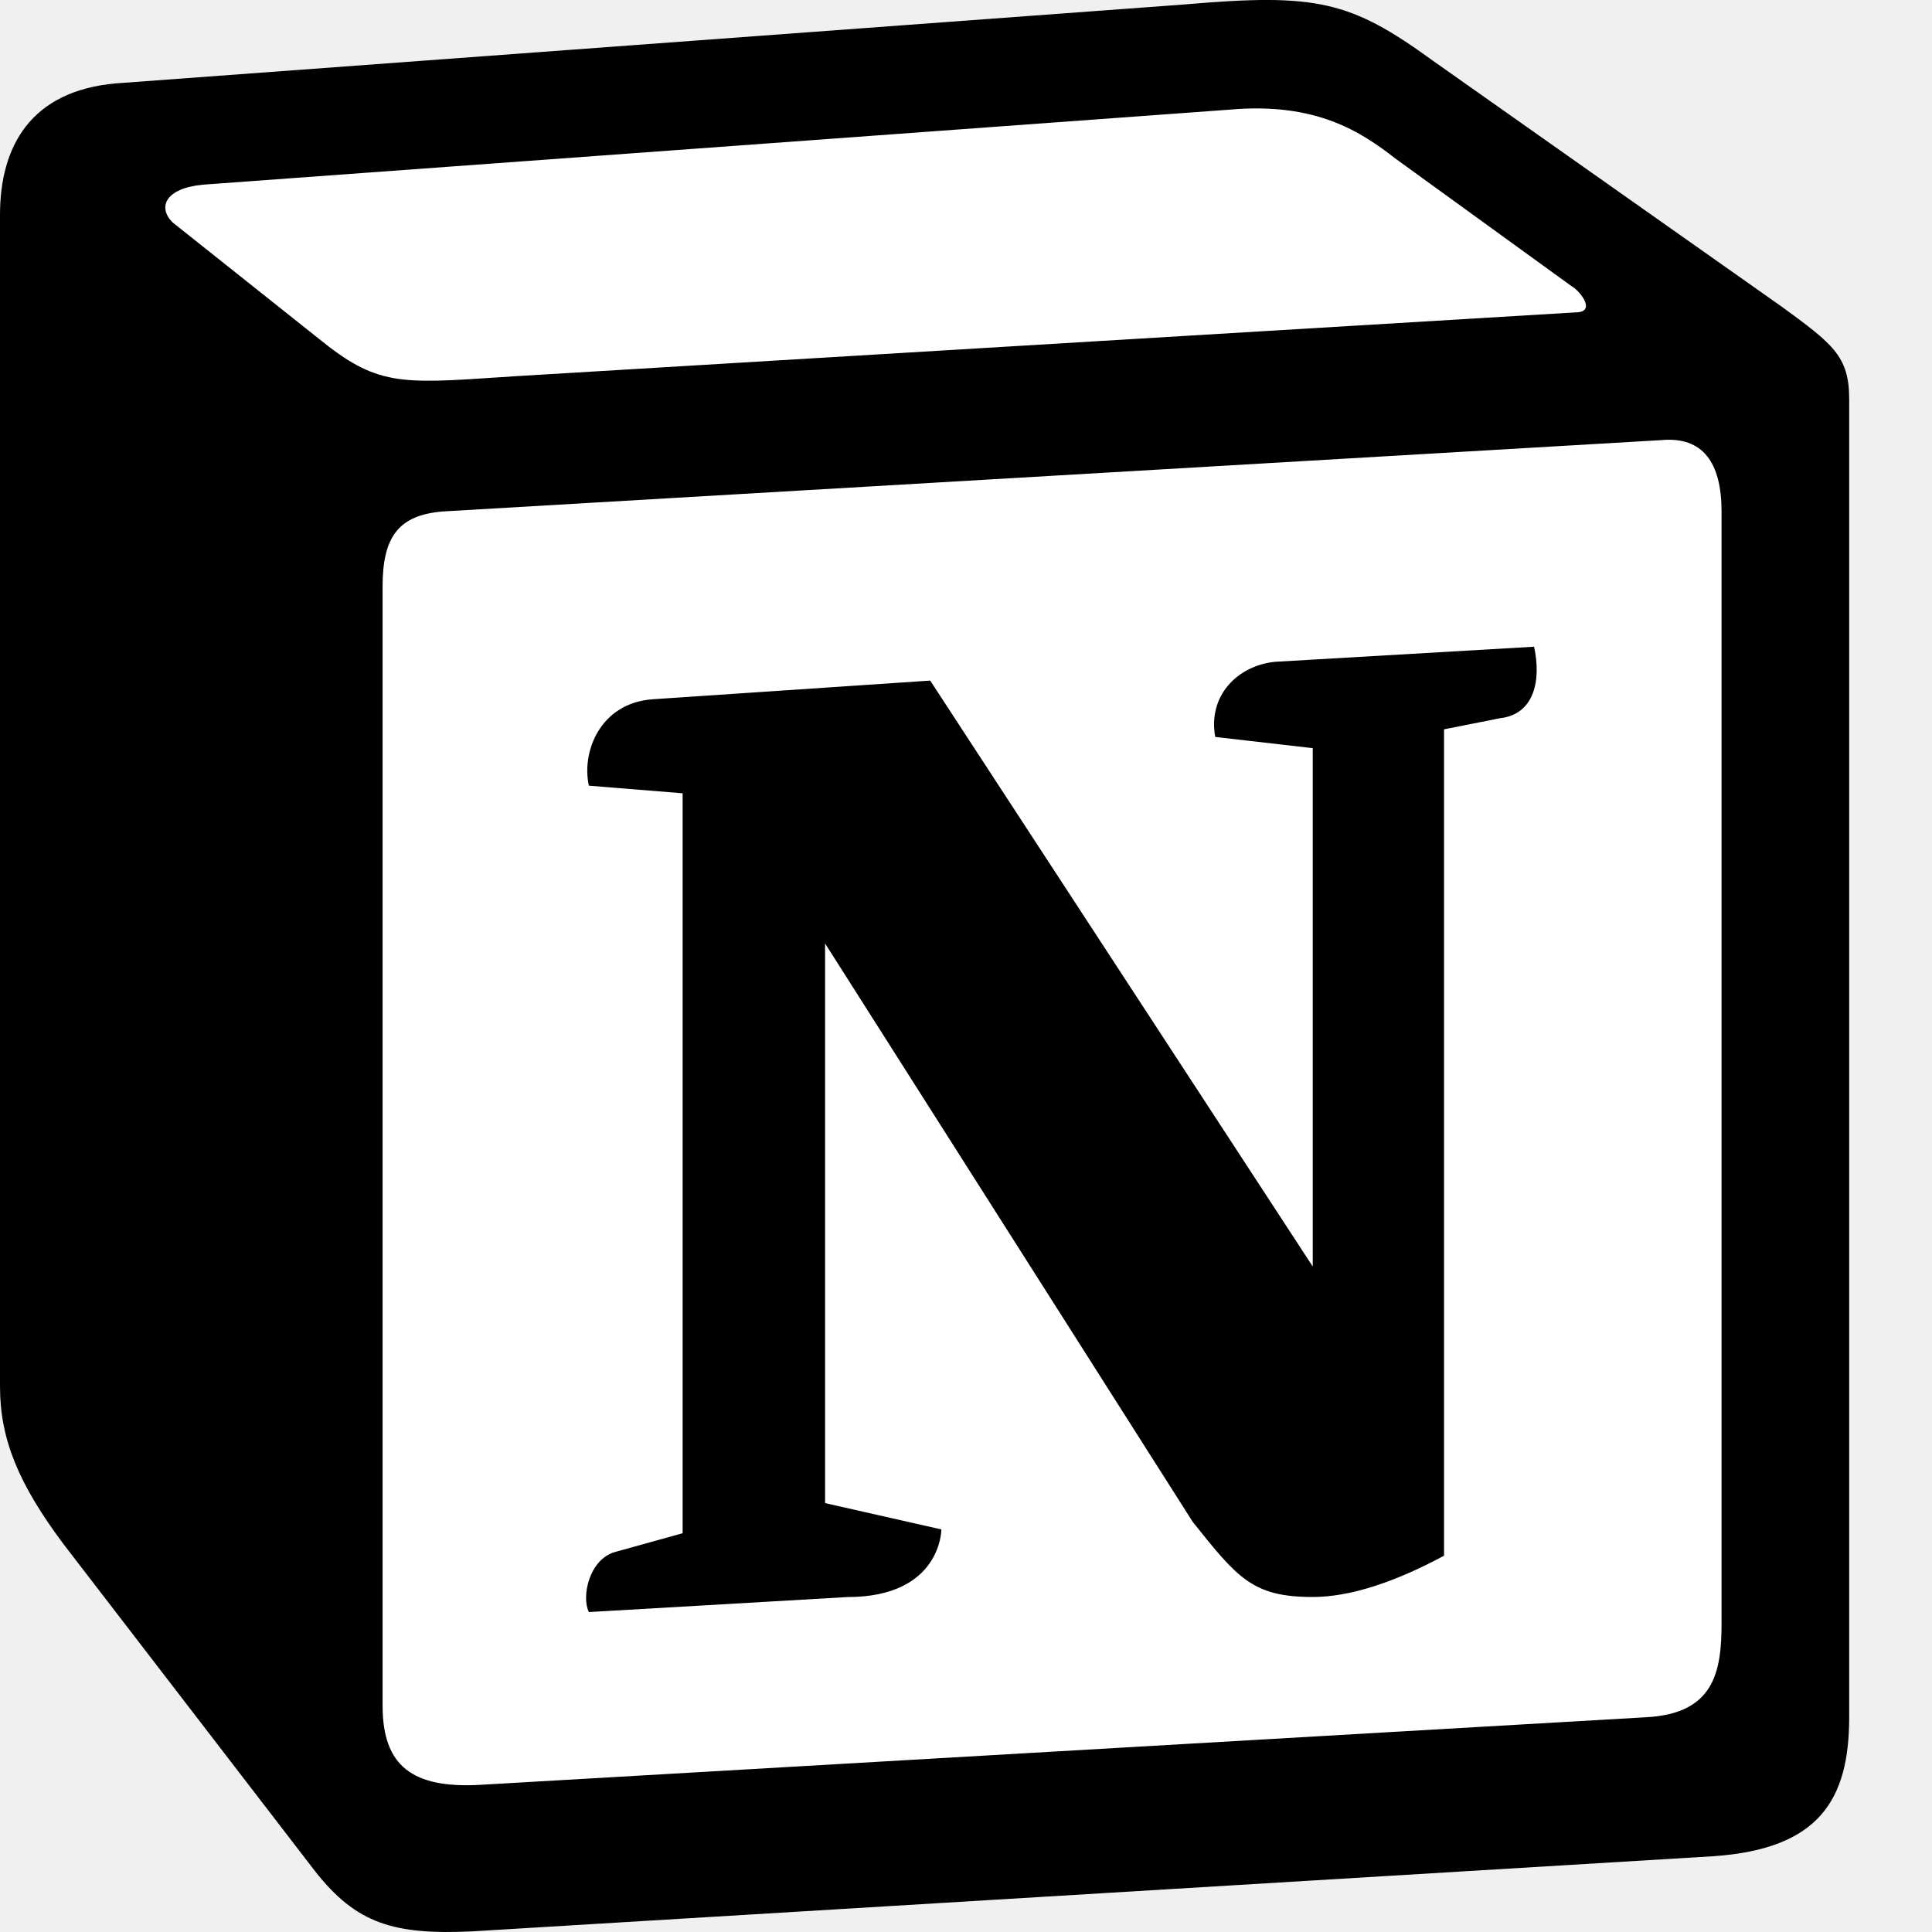
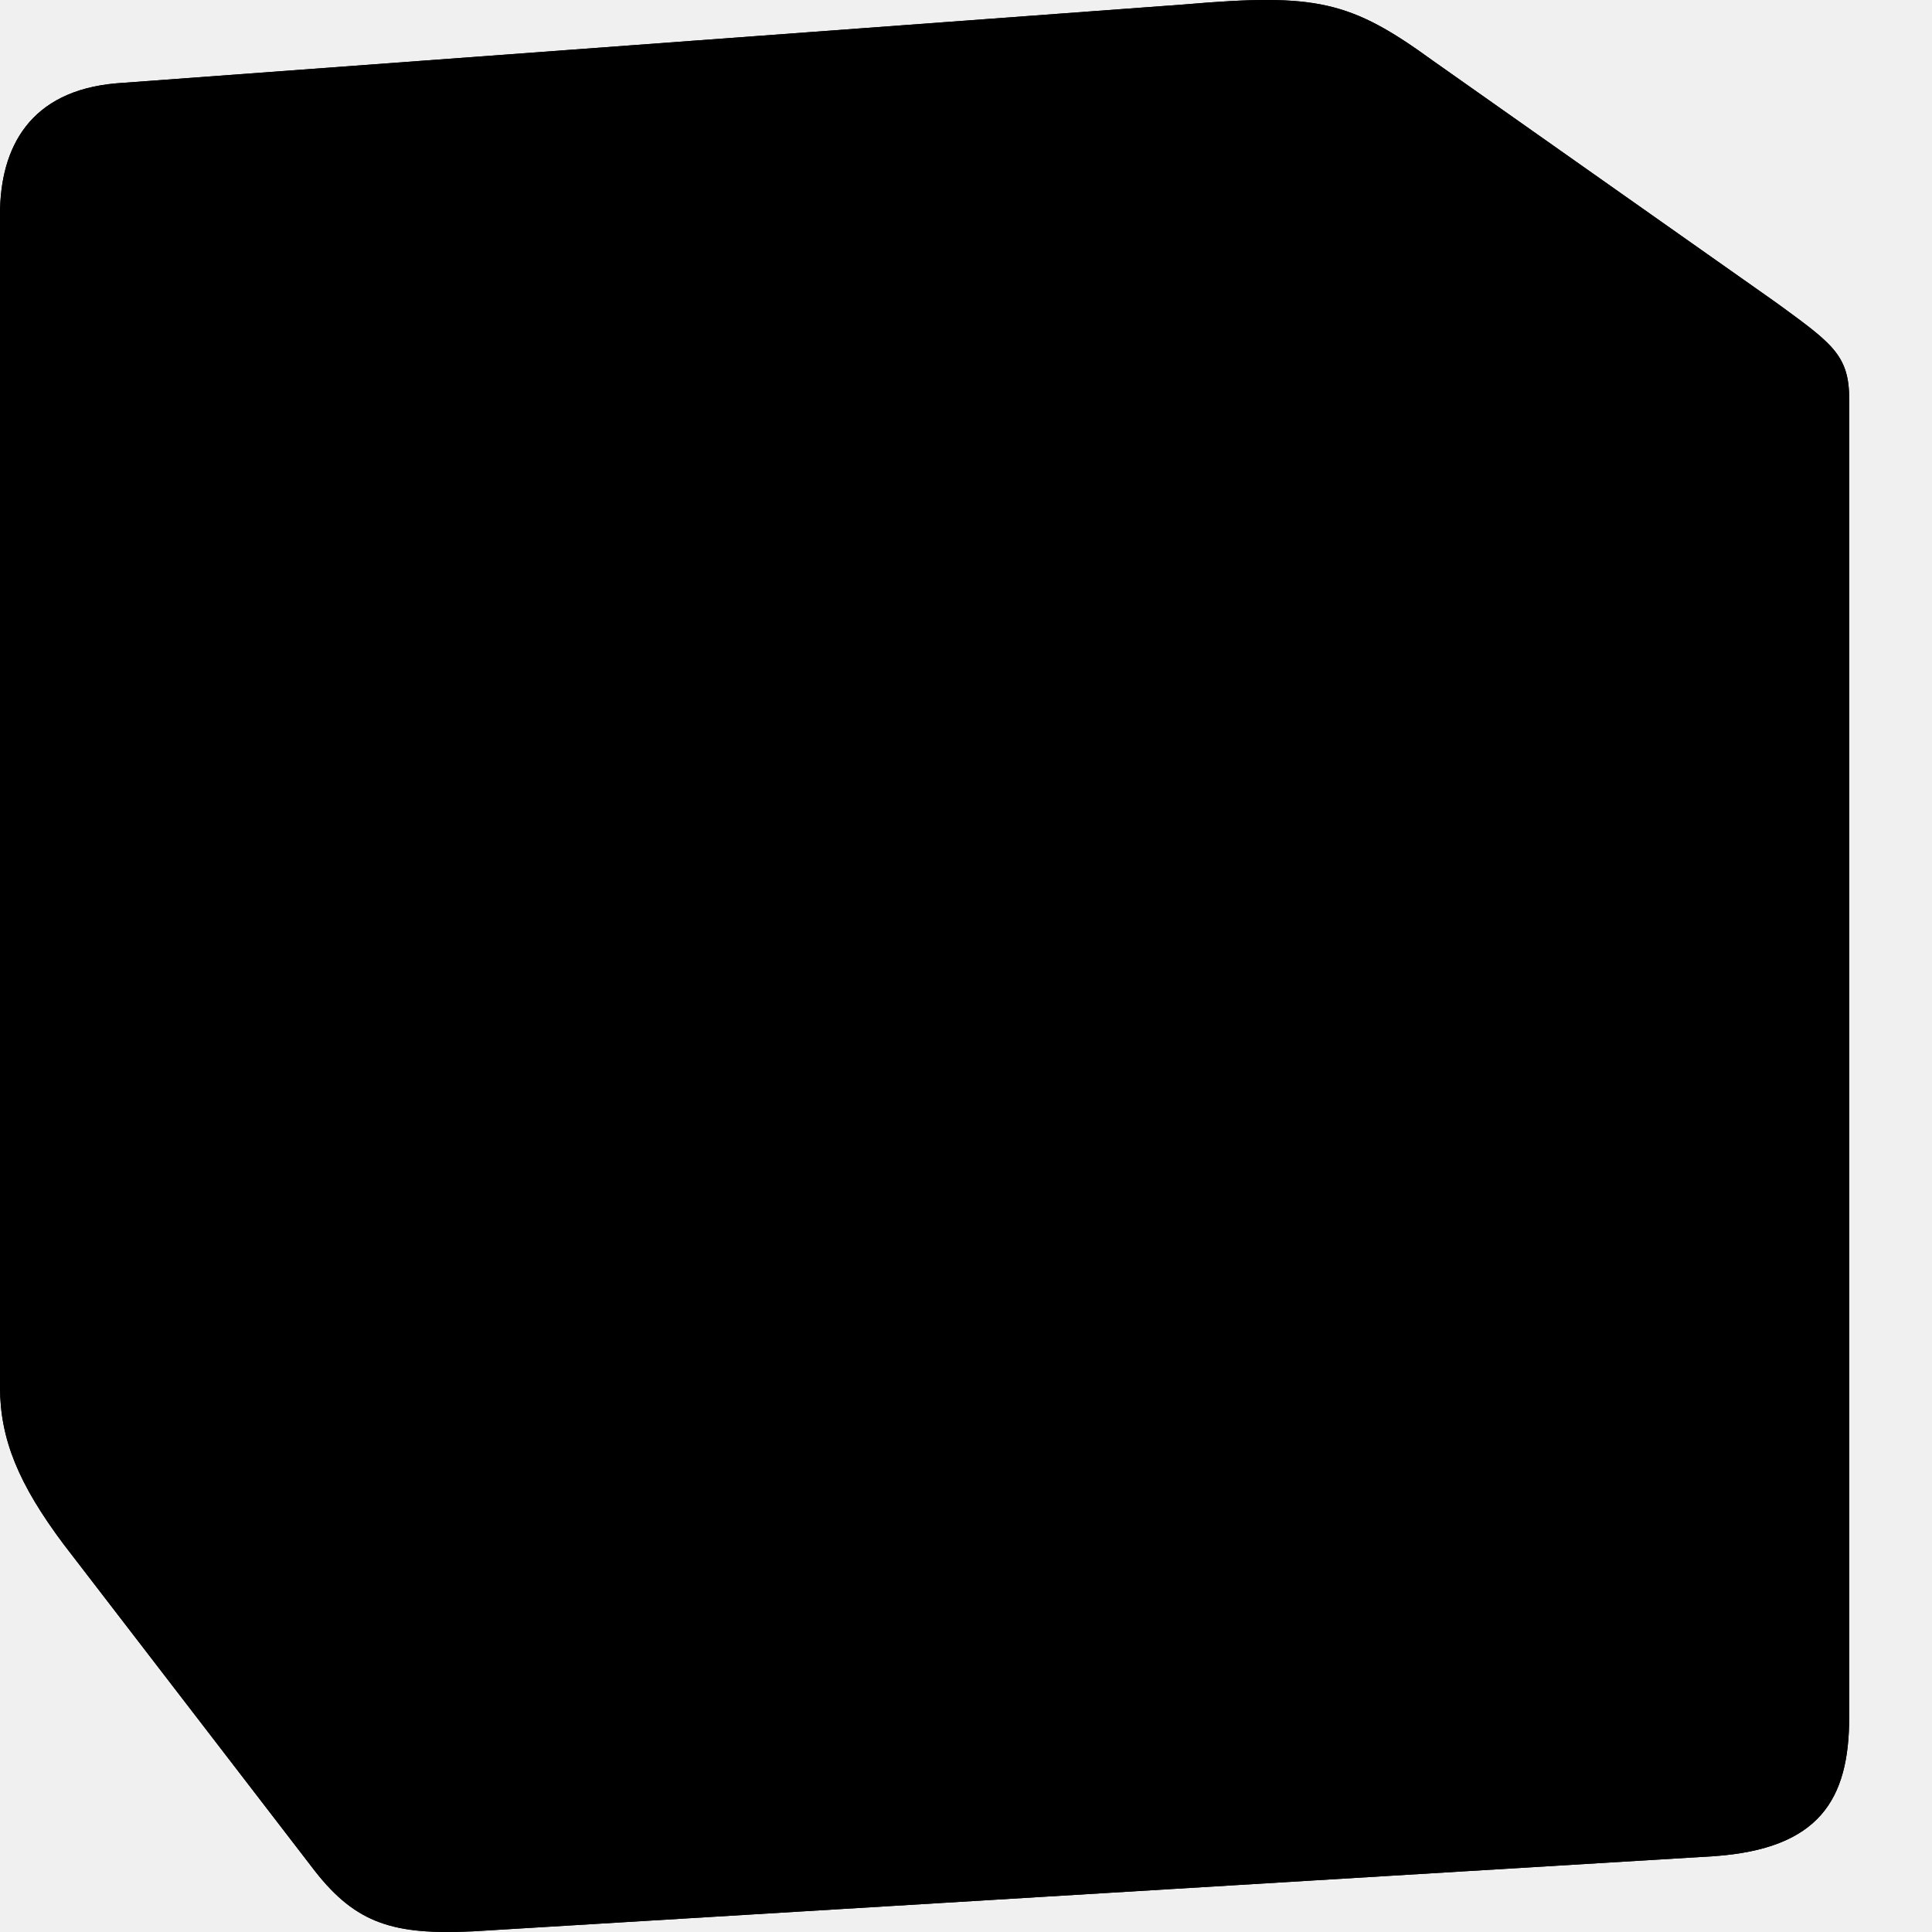
- <svg xmlns="http://www.w3.org/2000/svg" width="100" height="100" viewBox="0 0 100 100" fill="none">
-   <path d="M6.017 4.313l55.333 -4.087c6.797 -0.583 8.543 -0.19 12.817 2.917l17.663 12.443c2.913 2.14 3.883 2.723 3.883 5.053v68.243c0 4.277 -1.553 6.807 -6.99 7.193L24.467 99.967c-4.08 0.193 -6.023 -0.39 -8.16 -3.113L3.3 79.94c-2.333 -3.113 -3.3 -5.443 -3.3 -8.167V11.113c0 -3.497 1.553 -6.413 6.017 -6.8z" fill="#fff" />
-   <path fill-rule="evenodd" clip-rule="evenodd" d="M61.35 0.227l-55.333 4.087C1.553 4.7 0 7.617 0 11.113v60.66c0 2.723 0.967 5.053 3.3 8.167l13.007 16.913c2.137 2.723 4.08 3.307 8.16 3.113l64.257 -3.89c5.433 -0.387 6.99 -2.917 6.99 -7.193V20.64c0 -2.21 -0.873 -2.847 -3.443 -4.733L74.167 3.143c-4.273 -3.107 -6.02 -3.5 -12.817 -2.917zM25.92 19.523c-5.247 0.353 -6.437 0.433 -9.417 -1.99L8.927 11.507c-0.77 -0.78 -0.383 -1.753 1.557 -1.947l53.193 -3.887c4.467 -0.39 6.793 1.167 8.54 2.527l9.123 6.61c0.39 0.197 1.36 1.36 0.193 1.36l-54.933 3.307 -0.68 0.047zM19.803 88.3V30.367c0 -2.53 0.777 -3.697 3.103 -3.893L86 22.78c2.14 -0.193 3.107 1.167 3.107 3.693v57.547c0 2.53 -0.39 4.67 -3.883 4.863l-60.377 3.5c-3.493 0.193 -5.043 -0.97 -5.043 -4.083zm59.6 -54.827c0.387 1.75 0 3.5 -1.75 3.7l-2.91 0.577v42.773c-2.527 1.36 -4.853 2.137 -6.797 2.137 -3.107 0 -3.883 -0.973 -6.21 -3.887l-19.03 -29.94v28.967l6.02 1.363s0 3.5 -4.857 3.5l-13.39 0.777c-0.39 -0.78 0 -2.723 1.357 -3.11l3.497 -0.97v-38.3L30.48 40.667c-0.39 -1.75 0.58 -4.277 3.3 -4.473l14.367 -0.967 19.8 30.327v-26.83l-5.047 -0.58c-0.39 -2.143 1.163 -3.7 3.103 -3.89l13.4 -0.78z" fill="#000" />
+ <svg xmlns="http://www.w3.org/2000/svg" width="current" height="current" viewBox="0 0 100 100" fill="none">
+   <path d="M6.017 4.313l55.333 -4.087c6.797 -0.583 8.543 -0.19 12.817 2.917l17.663 12.443c2.913 2.14 3.883 2.723 3.883 5.053v68.243c0 4.277 -1.553 6.807 -6.99 7.193L24.467 99.967c-4.08 0.193 -6.023 -0.39 -8.16 -3.113L3.3 79.94c-2.333 -3.113 -3.3 -5.443 -3.3 -8.167V11.113c0 -3.497 1.553 -6.413 6.017 -6.8z" fill="#000" />
+   <path fill-rule="evenodd" clip-rule="evenodd" d="M61.35 0.227l-55.333 4.087C1.553 4.7 0 7.617 0 11.113v60.66c0 2.723 0.967 5.053 3.3 8.167l13.007 16.913c2.137 2.723 4.08 3.307 8.16 3.113l64.257 -3.89c5.433 -0.387 6.99 -2.917 6.99 -7.193V20.64c0 -2.21 -0.873 -2.847 -3.443 -4.733L74.167 3.143c-4.273 -3.107 -6.02 -3.5 -12.817 -2.917zM25.92 19.523c-5.247 0.353 -6.437 0.433 -9.417 -1.99L8.927 11.507c-0.77 -0.78 -0.383 -1.753 1.557 -1.947l53.193 -3.887c4.467 -0.39 6.793 1.167 8.54 2.527l9.123 6.61c0.39 0.197 1.36 1.36 0.193 1.36l-54.933 3.307 -0.68 0.047zM19.803 88.3V30.367c0 -2.53 0.777 -3.697 3.103 -3.893L86 22.78c2.14 -0.193 3.107 1.167 3.107 3.693v57.547c0 2.53 -0.39 4.67 -3.883 4.863l-60.377 3.5c-3.493 0.193 -5.043 -0.97 -5.043 -4.083zm59.6 -54.827c0.387 1.75 0 3.5 -1.75 3.7l-2.91 0.577v42.773c-2.527 1.36 -4.853 2.137 -6.797 2.137 -3.107 0 -3.883 -0.973 -6.21 -3.887l-19.03 -29.94v28.967l6.02 1.363s0 3.5 -4.857 3.5l-13.39 0.777c-0.39 -0.78 0 -2.723 1.357 -3.11l3.497 -0.97v-38.3L30.48 40.667c-0.39 -1.75 0.58 -4.277 3.3 -4.473l14.367 -0.967 19.8 30.327v-26.83l-5.047 -0.58c-0.39 -2.143 1.163 -3.7 3.103 -3.89l13.4 -0.78z" fill="currentColor" />
</svg>
